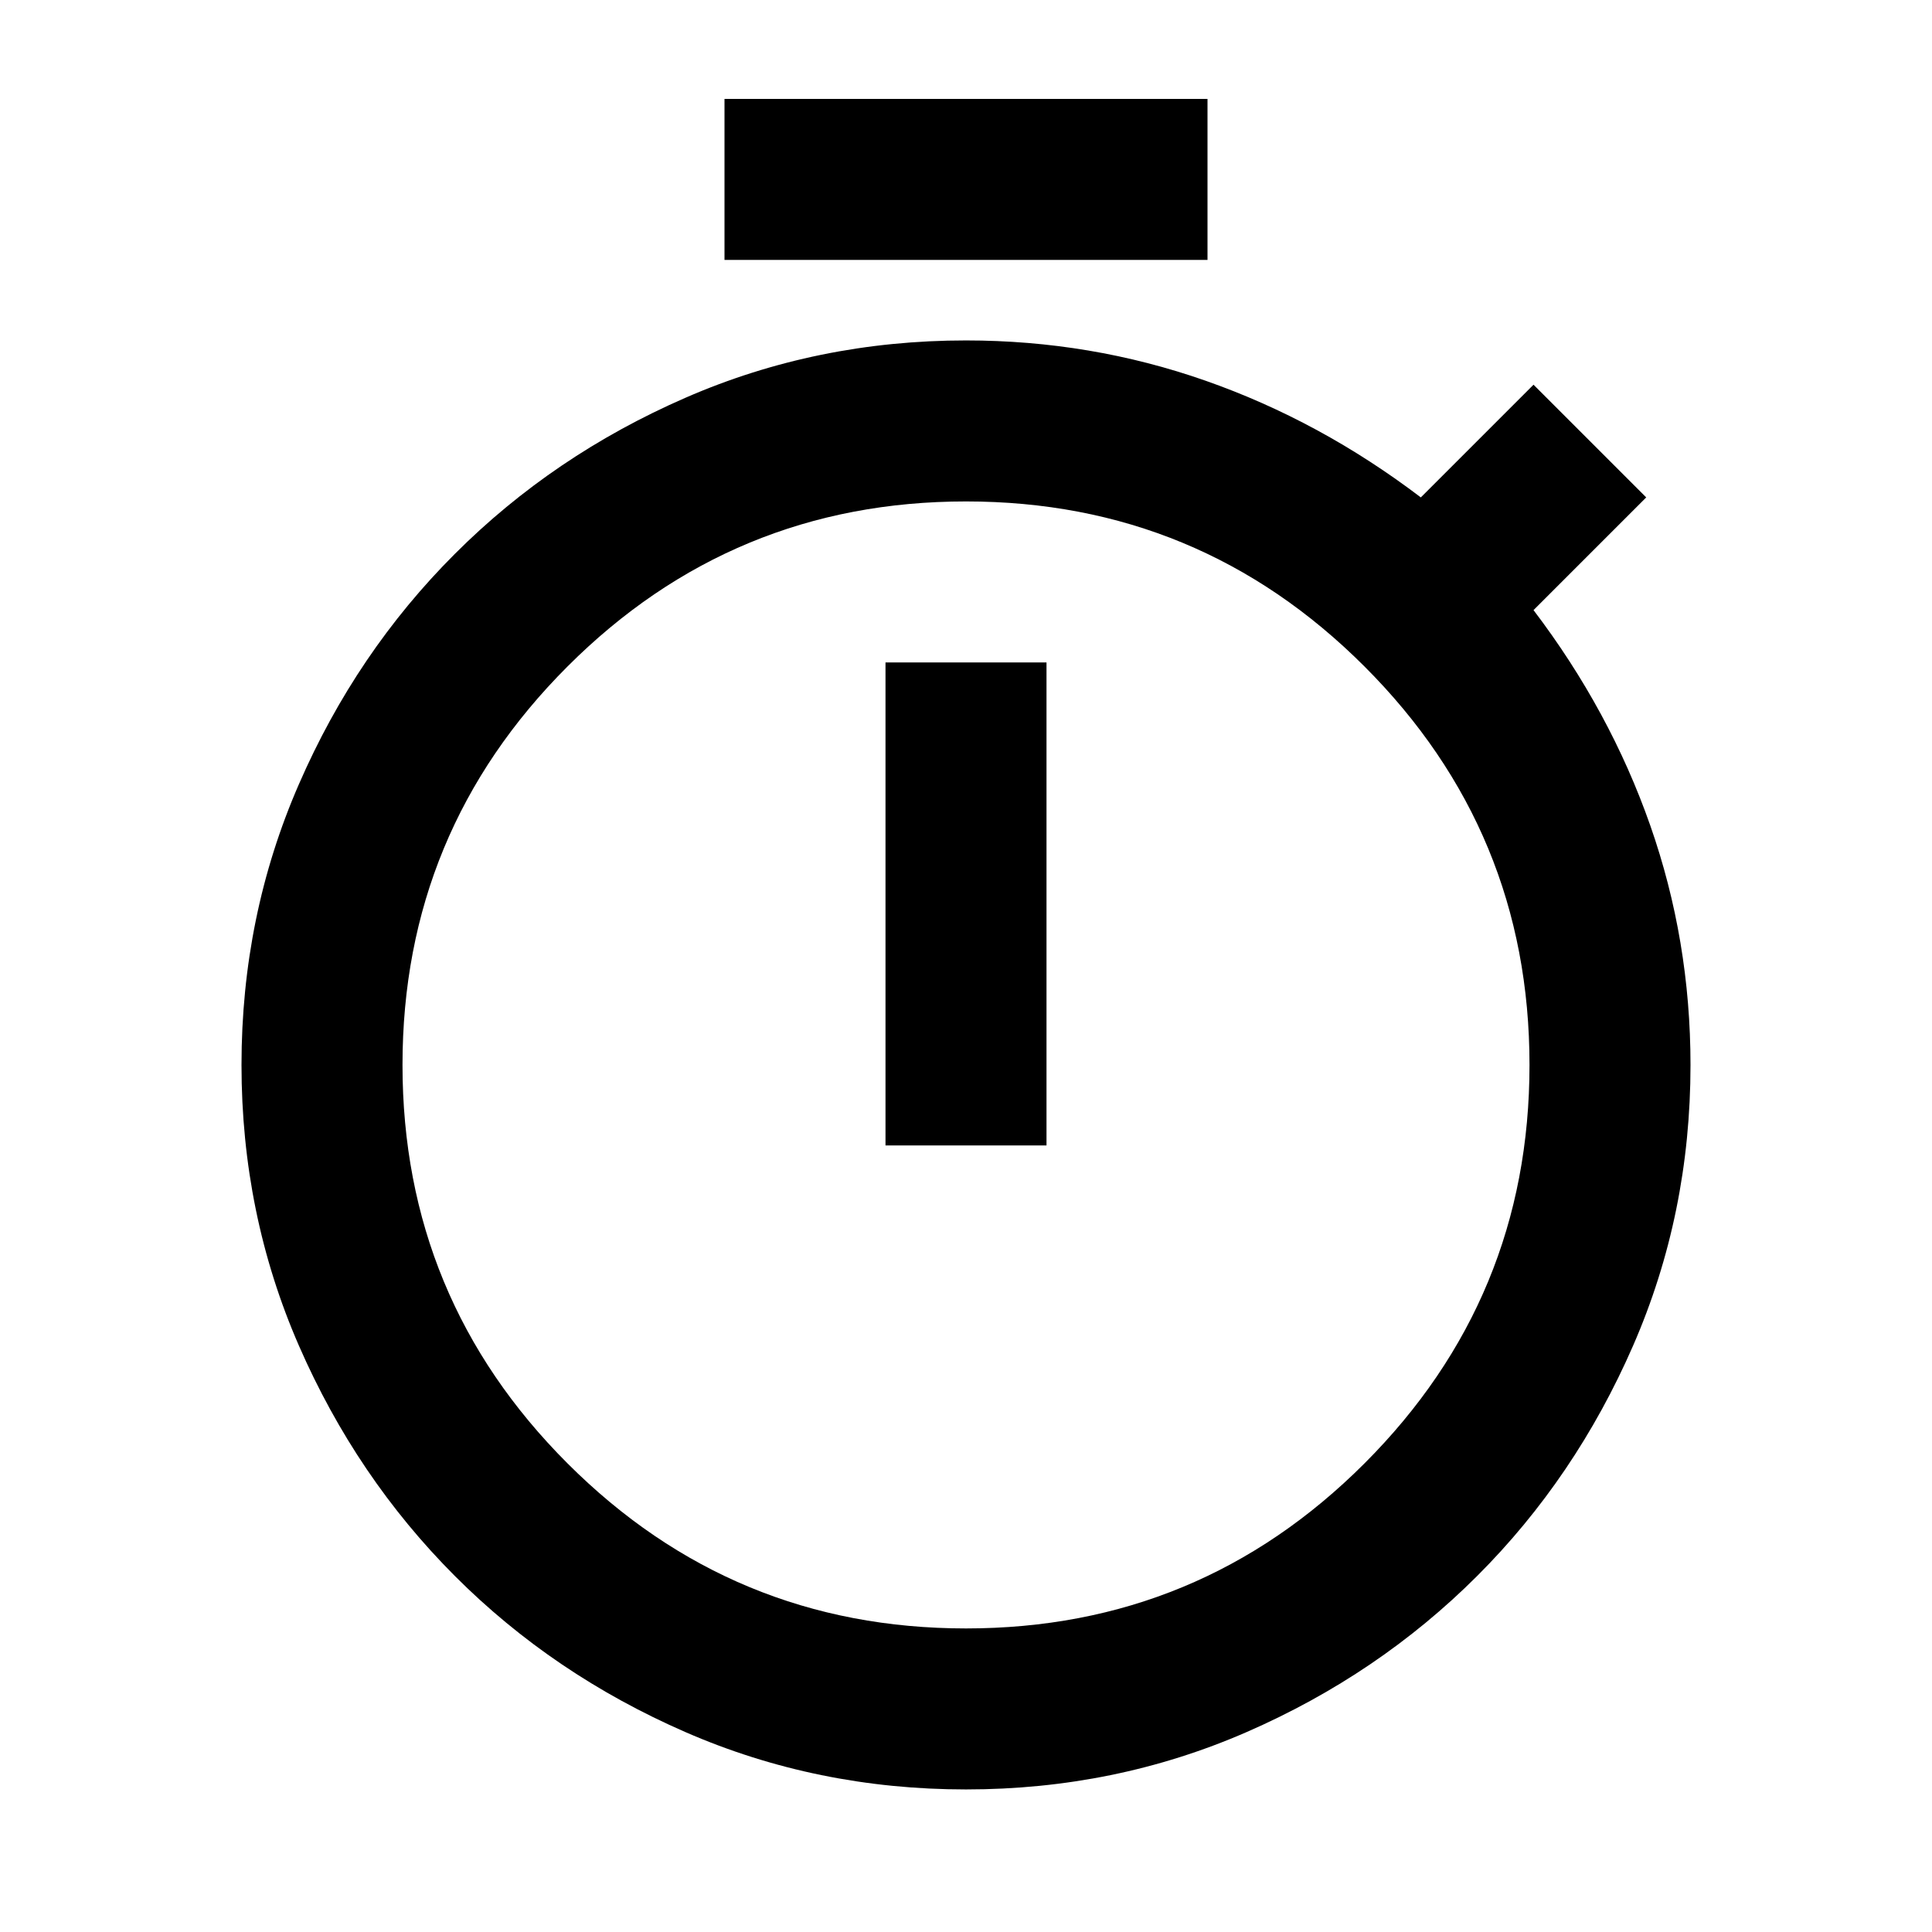
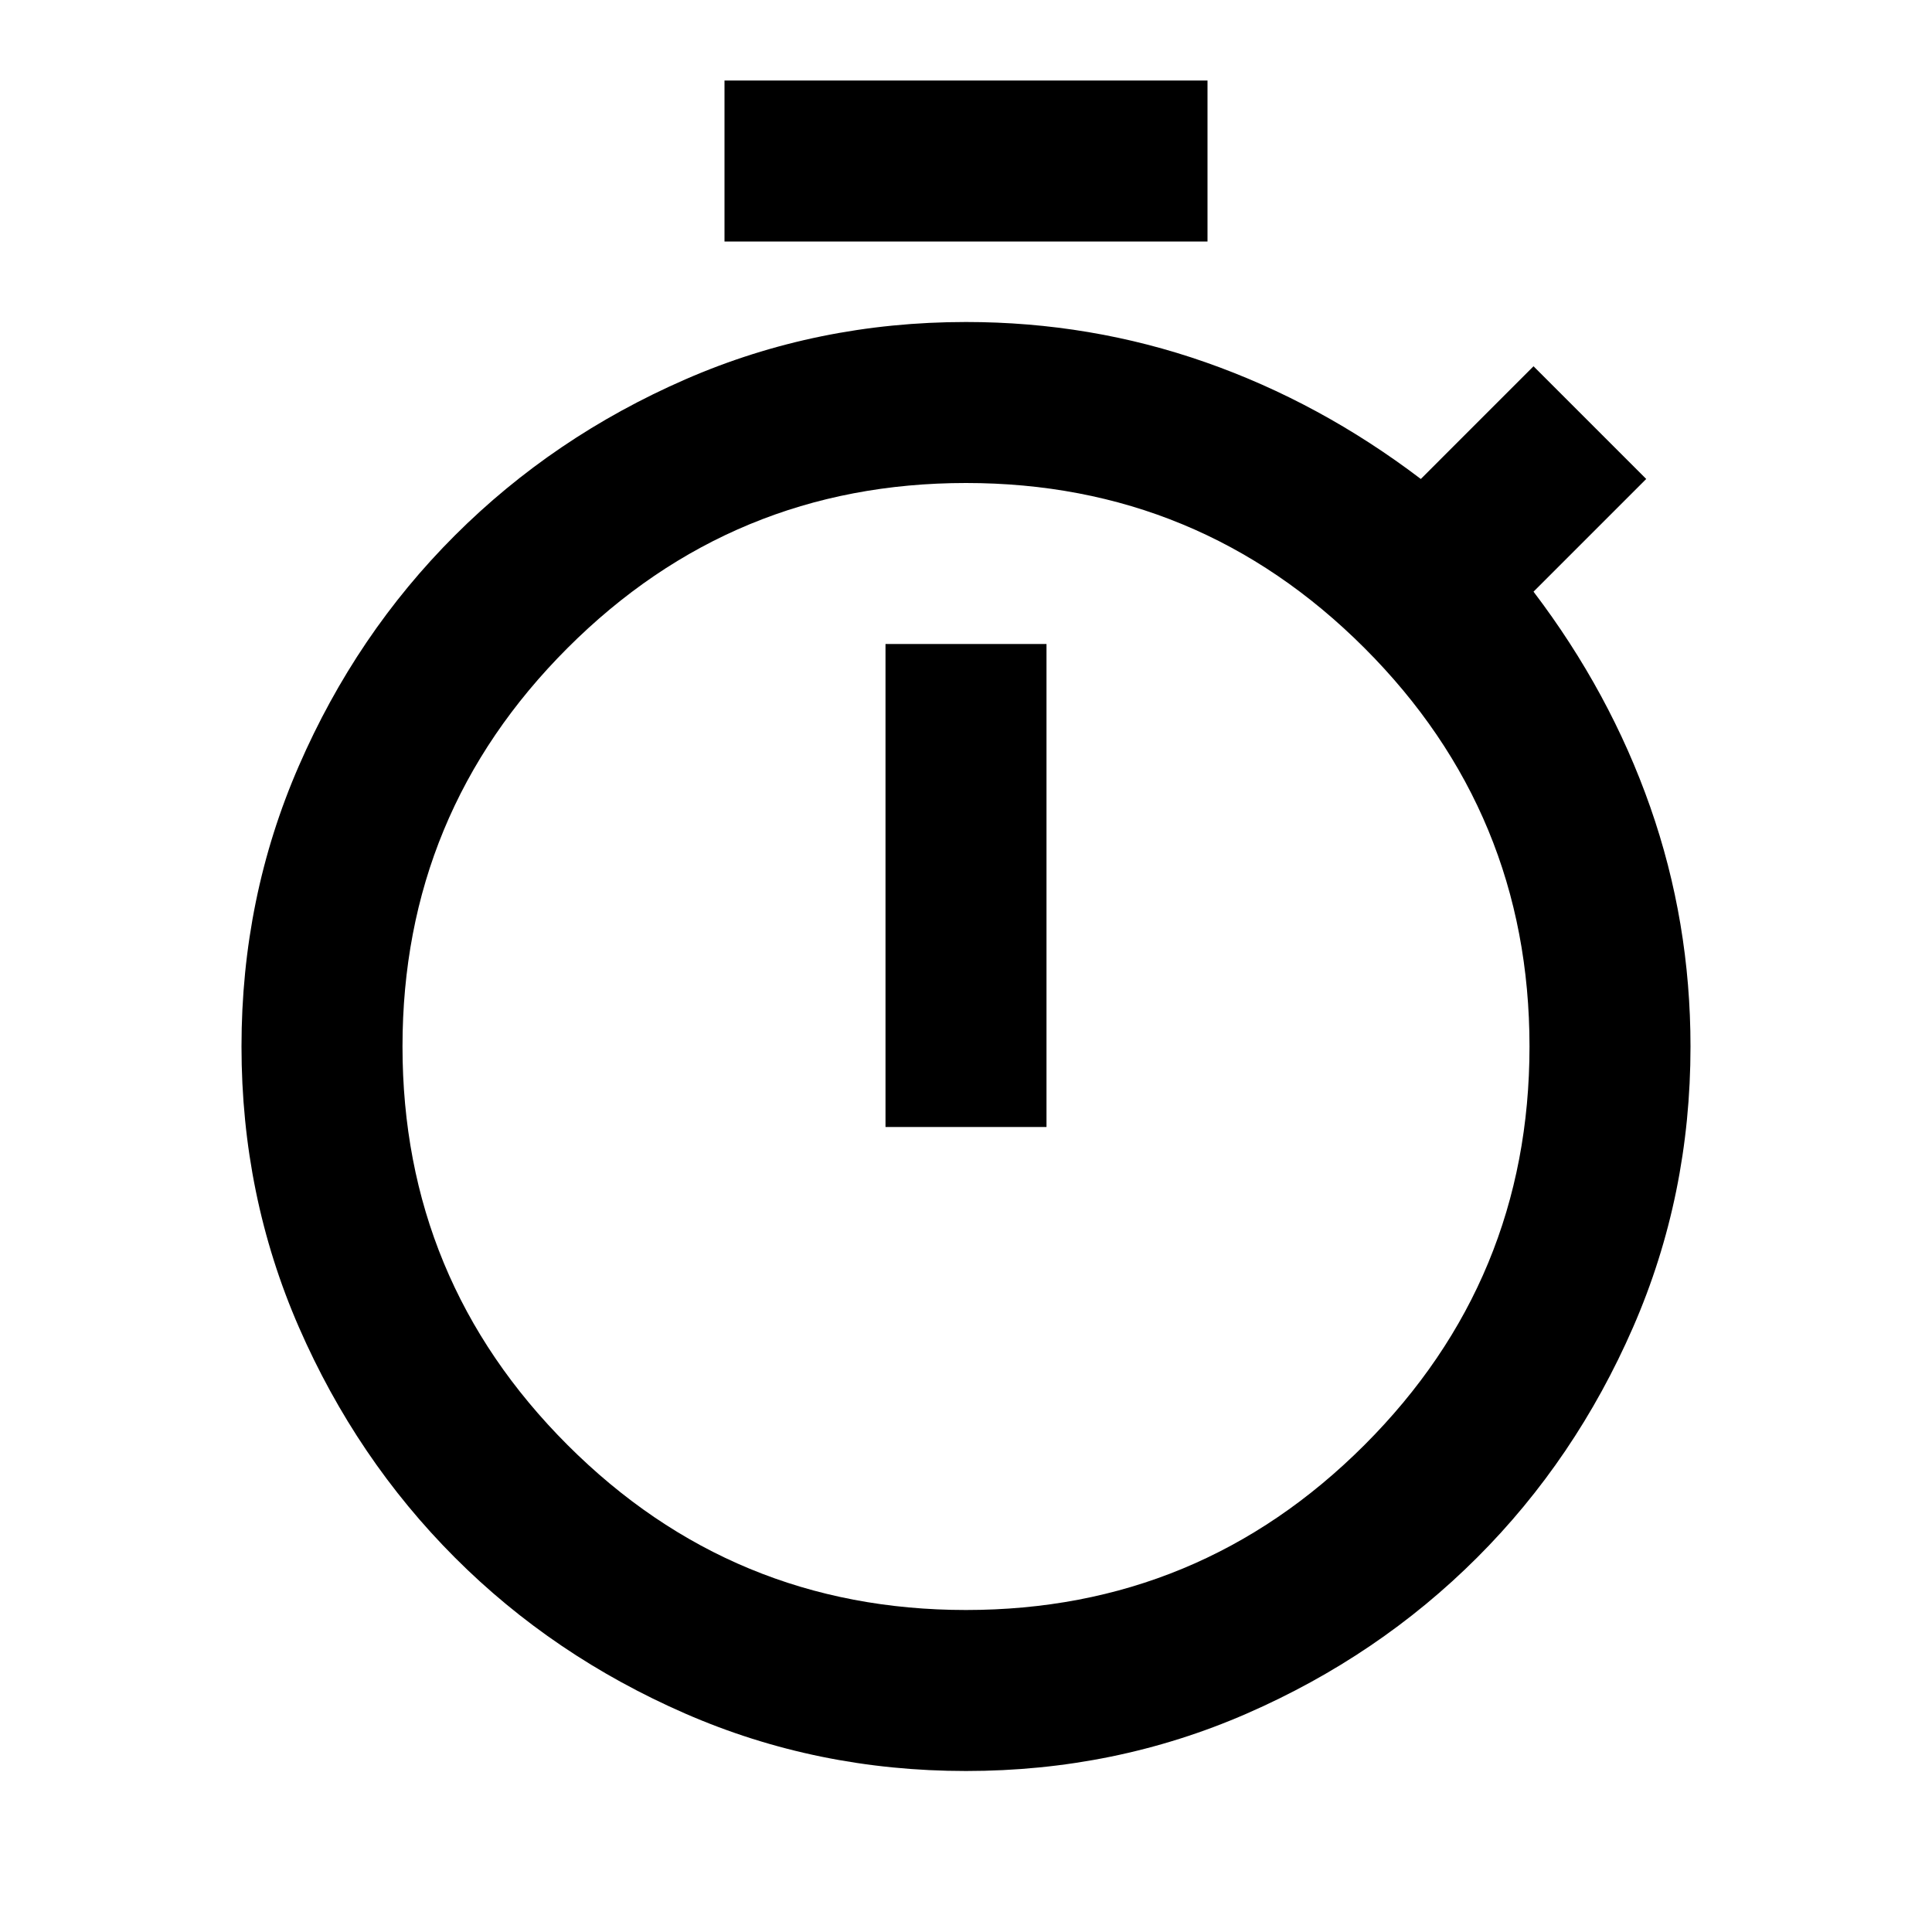
<svg xmlns="http://www.w3.org/2000/svg" viewBox="0 0 24 24">
-   <path d="m9 3.229v-2h6v2zm2 11h2v-6h-2zm1 8c-1.233 0-2.396-.237-3.487-.713s-2.046-1.121-2.862-1.938-1.462-1.771-1.938-2.862-.713-2.254-.713-3.487.237-2.396.713-3.487c.475-1.092 1.121-2.046 1.938-2.862.817-.817 1.771-1.462 2.862-1.938s2.254-.713 3.487-.713c1.033 0 2.025.167 2.975.5.95.333 1.842.817 2.675 1.45l1.4-1.4 1.4 1.4-1.4 1.4c.633.833 1.117 1.725 1.45 2.675s.5 1.942.5 2.975c0 1.233-.237 2.396-.713 3.487s-1.121 2.046-1.938 2.862-1.771 1.462-2.862 1.938-2.254.713-3.487.713zm0-2c1.933 0 3.583-.683 4.95-2.05s2.05-3.017 2.05-4.95-.683-3.583-2.05-4.95c-1.367-1.367-3.017-2.05-4.95-2.05s-3.583.683-4.95 2.05c-1.367 1.367-2.05 3.017-2.05 4.95s.683 3.583 2.05 4.95 3.017 2.05 4.95 2.05z" />
+   <path d="m9 3v-2h6v2zm2 11h2v-6h-2zm1 8c-1.233 0-2.396-.237-3.487-.713s-2.046-1.121-2.862-1.938-1.462-1.771-1.938-2.862-.713-2.254-.713-3.487.237-2.396.713-3.487c.475-1.092 1.121-2.046 1.938-2.862s1.771-1.462 2.862-1.938 2.254-.713 3.487-.713c1.033 0 2.025.167 2.975.5s1.842.817 2.675 1.45l1.4-1.4 1.4 1.4-1.4 1.4c.633.833 1.117 1.725 1.45 2.675s.5 1.942.5 2.975c0 1.233-.237 2.396-.713 3.487s-1.121 2.046-1.938 2.862-1.771 1.462-2.862 1.938-2.254.713-3.487.713zm0-2c1.933 0 3.583-.683 4.95-2.05s2.05-3.017 2.05-4.95-.683-3.583-2.05-4.95-3.017-2.05-4.95-2.05-3.583.683-4.95 2.05-2.05 3.017-2.05 4.95.683 3.583 2.05 4.95 3.017 2.05 4.95 2.05z" />
</svg>
